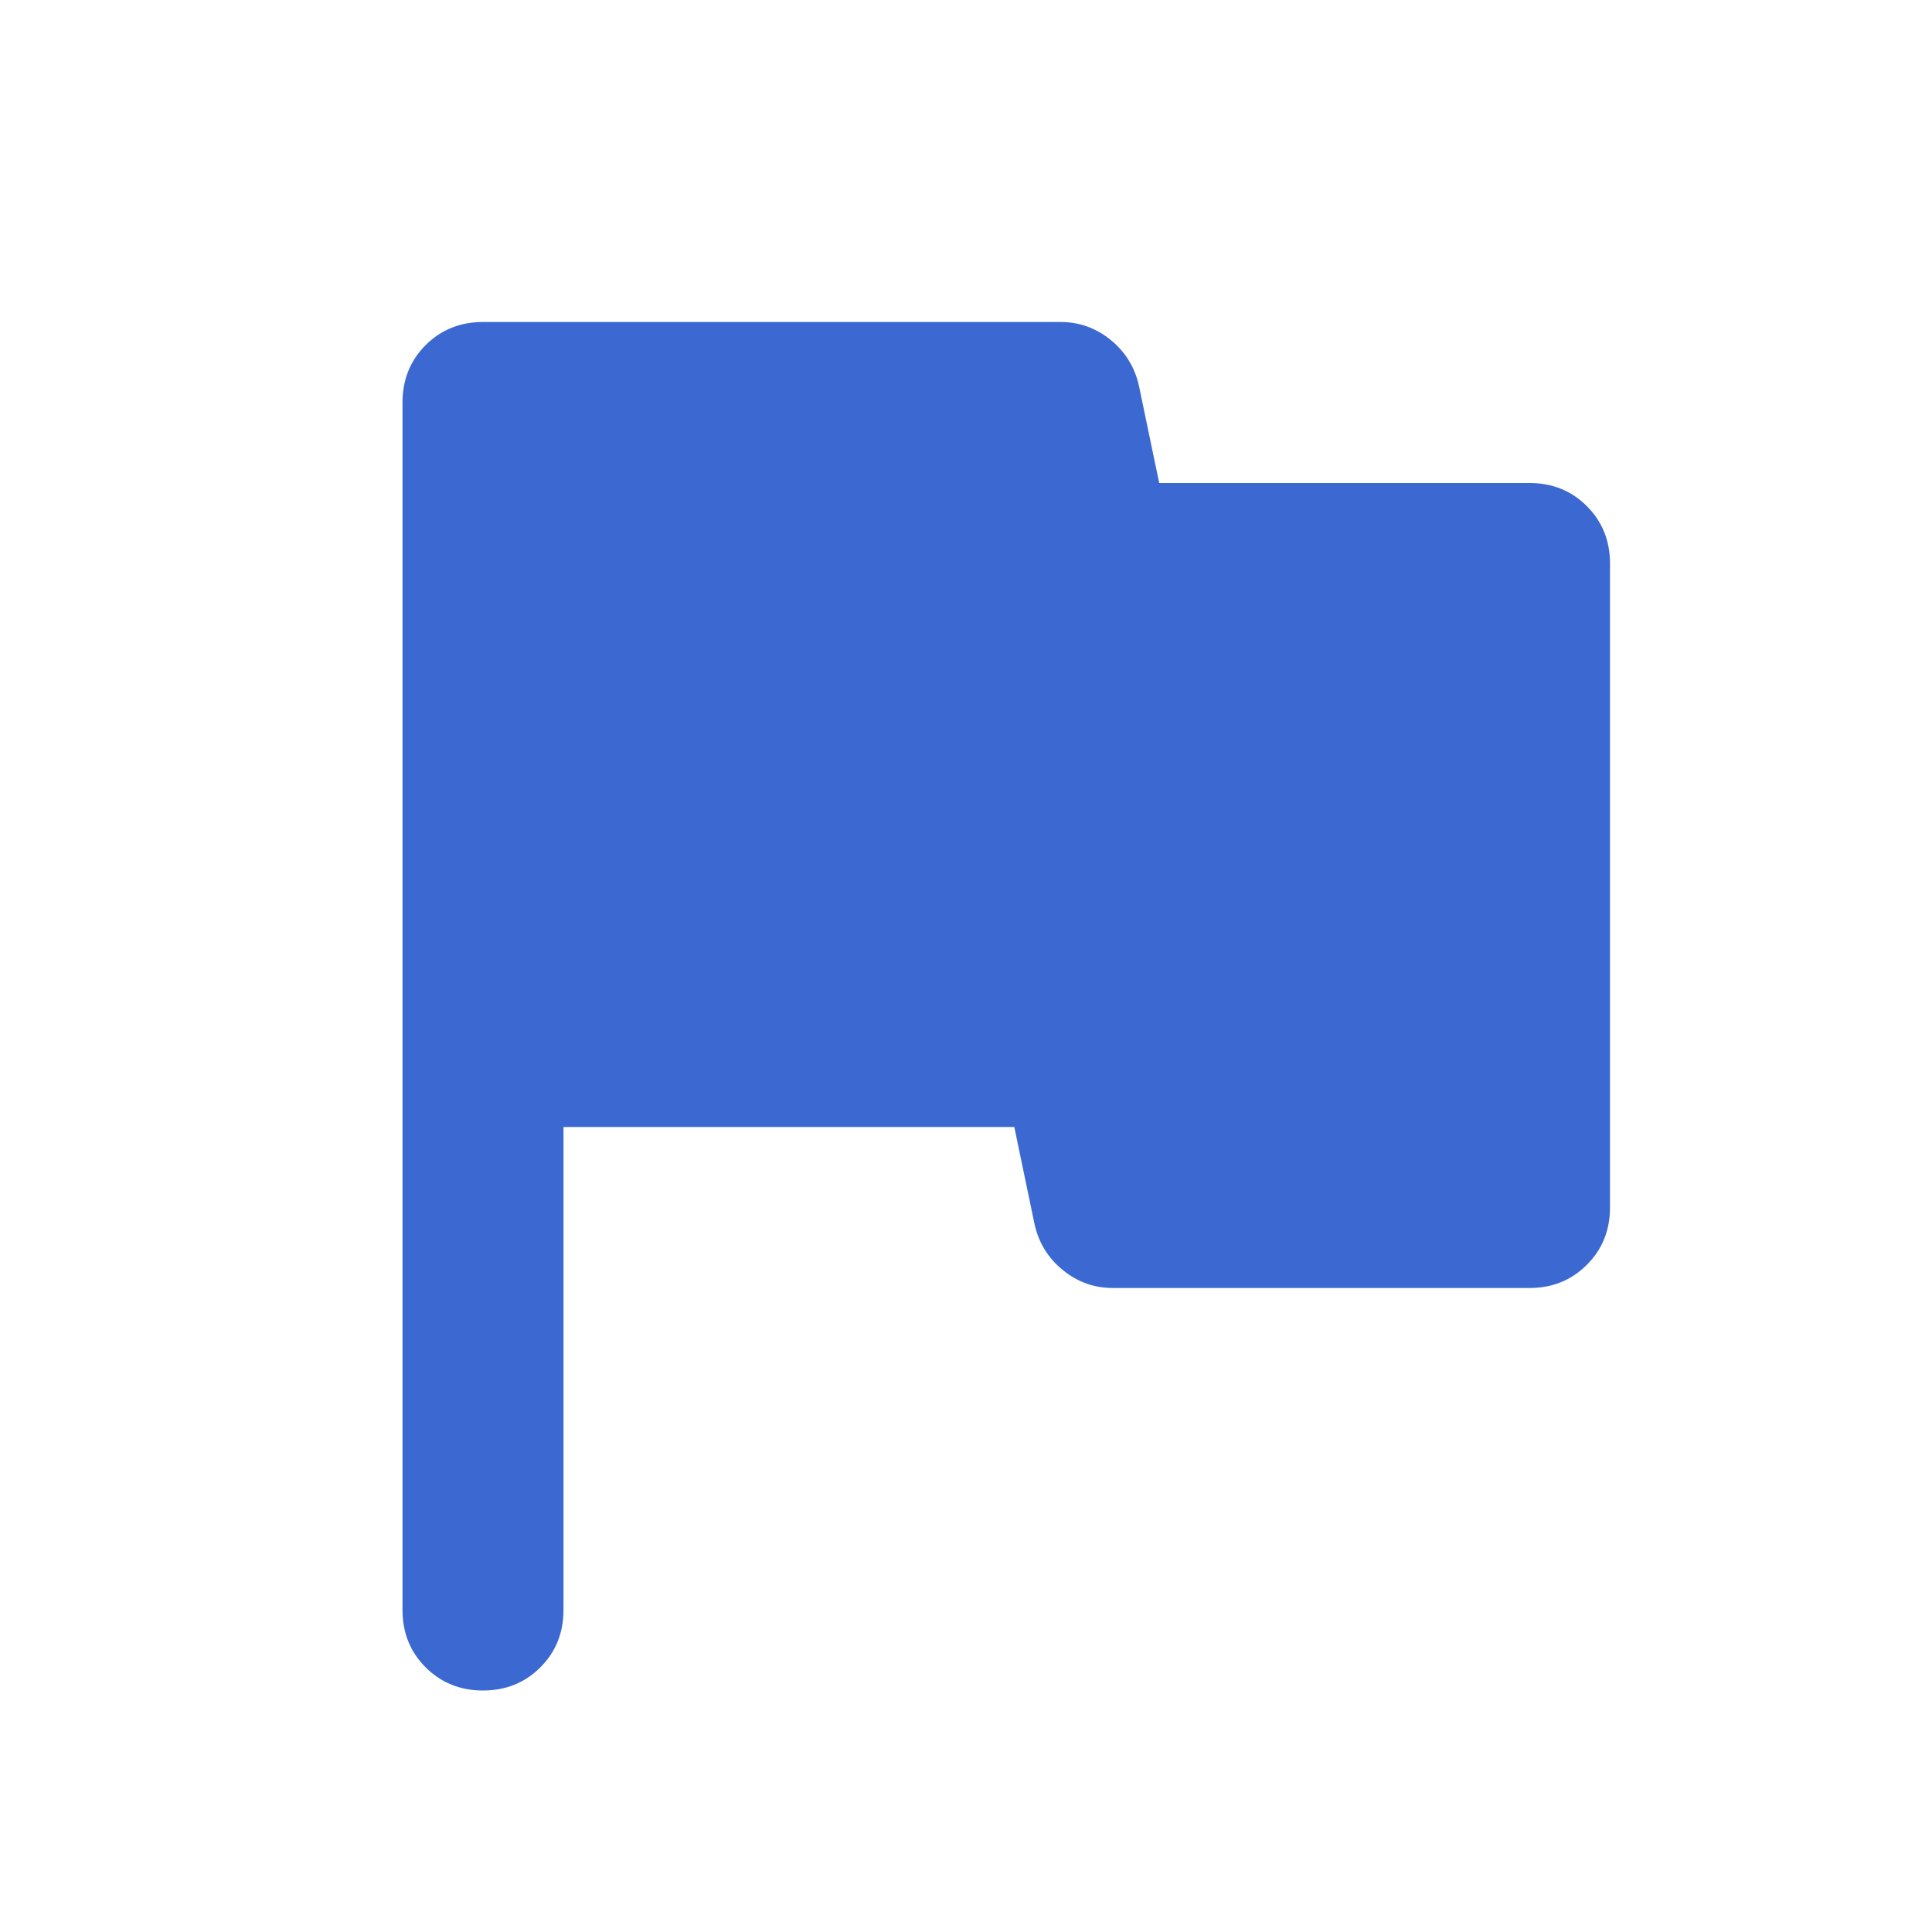
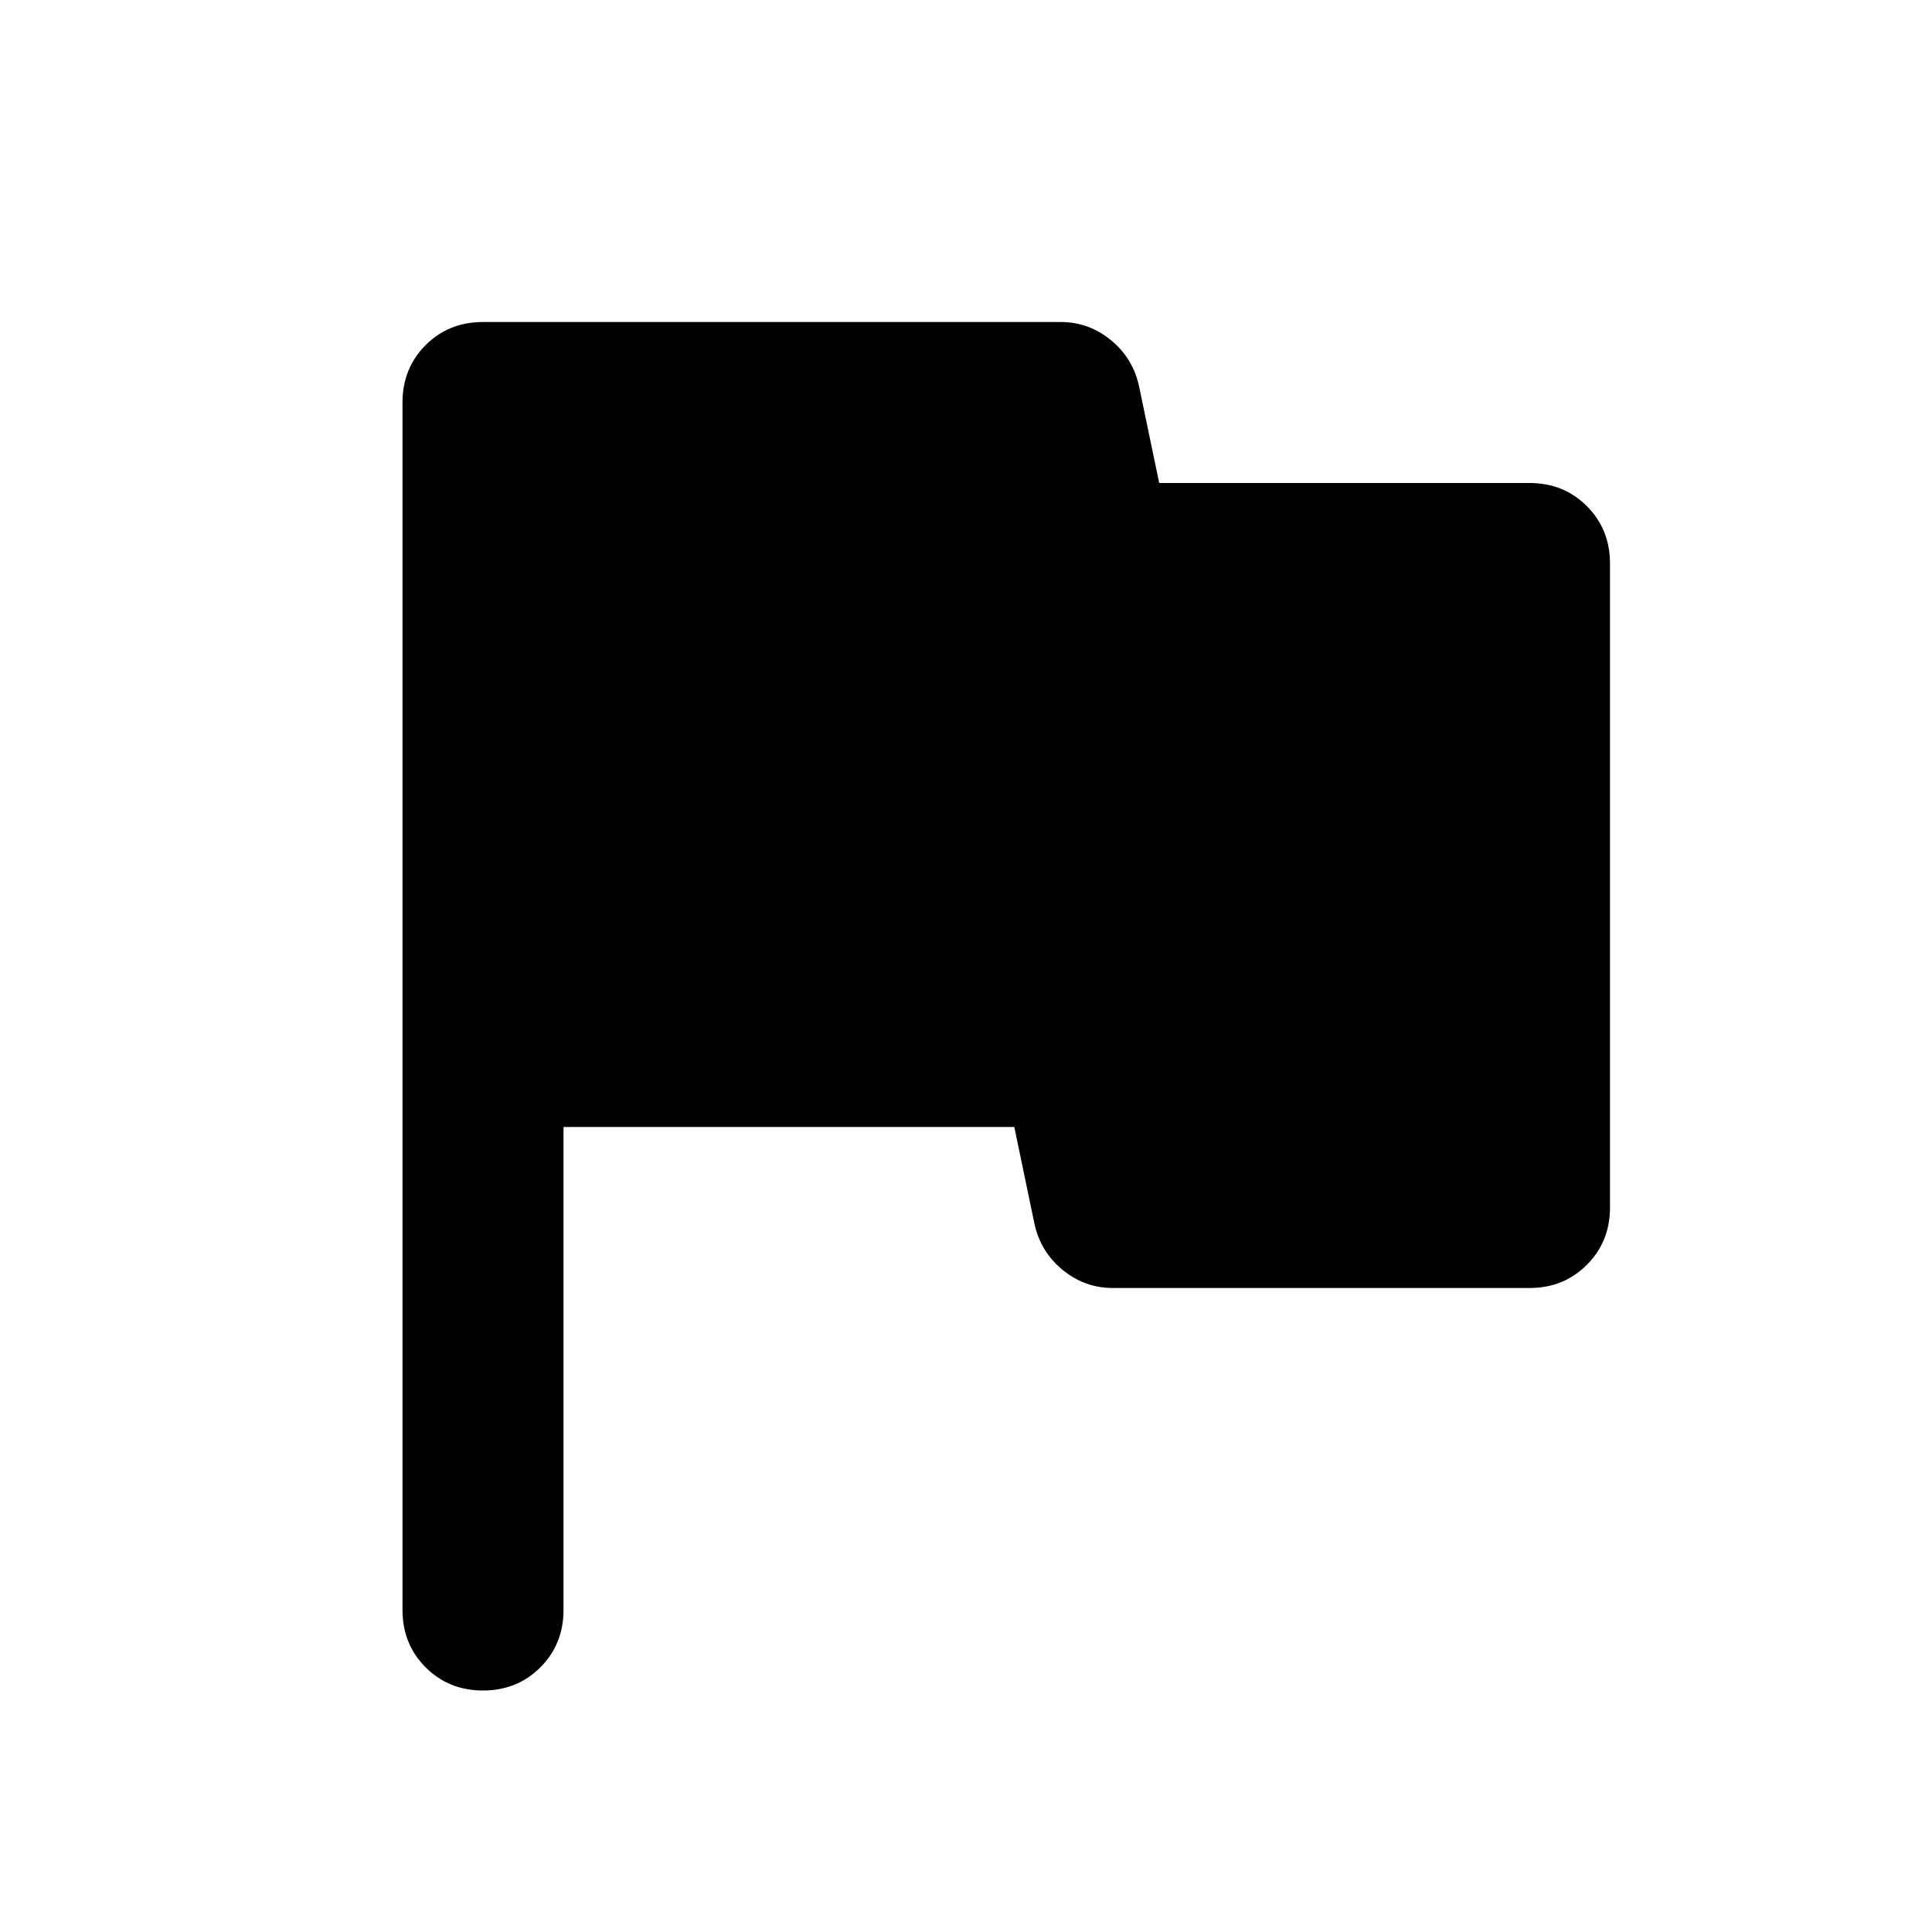
- <svg xmlns="http://www.w3.org/2000/svg" width="24" height="24" viewBox="0 0 24 24" fill="none">
-   <path d="M6 21C5.717 21 5.479 20.904 5.287 20.712C5.096 20.521 5 20.283 5 20V5C5 4.717 5.096 4.479 5.287 4.287C5.479 4.096 5.717 4 6 4H13.175C13.408 4 13.617 4.075 13.8 4.225C13.983 4.375 14.1 4.567 14.15 4.8L14.4 6H19C19.283 6 19.521 6.096 19.712 6.287C19.904 6.479 20 6.717 20 7V15C20 15.283 19.904 15.521 19.712 15.712C19.521 15.904 19.283 16 19 16H13.825C13.592 16 13.383 15.925 13.2 15.775C13.017 15.625 12.9 15.433 12.85 15.2L12.6 14H7V20C7 20.283 6.904 20.521 6.713 20.712C6.521 20.904 6.283 21 6 21Z" fill="#3B69D1" />
+ <svg xmlns="http://www.w3.org/2000/svg" viewBox="0 0 24 24">
+   <path d="M6 21C5.717 21 5.479 20.904 5.287 20.712C5.096 20.521 5 20.283 5 20V5C5 4.717 5.096 4.479 5.287 4.287C5.479 4.096 5.717 4 6 4H13.175C13.408 4 13.617 4.075 13.8 4.225C13.983 4.375 14.1 4.567 14.15 4.8L14.4 6H19C19.283 6 19.521 6.096 19.712 6.287C19.904 6.479 20 6.717 20 7V15C20 15.283 19.904 15.521 19.712 15.712C19.521 15.904 19.283 16 19 16H13.825C13.592 16 13.383 15.925 13.2 15.775C13.017 15.625 12.9 15.433 12.85 15.2L12.6 14H7V20C7 20.283 6.904 20.521 6.713 20.712C6.521 20.904 6.283 21 6 21Z" fill="inherit" />
</svg>
